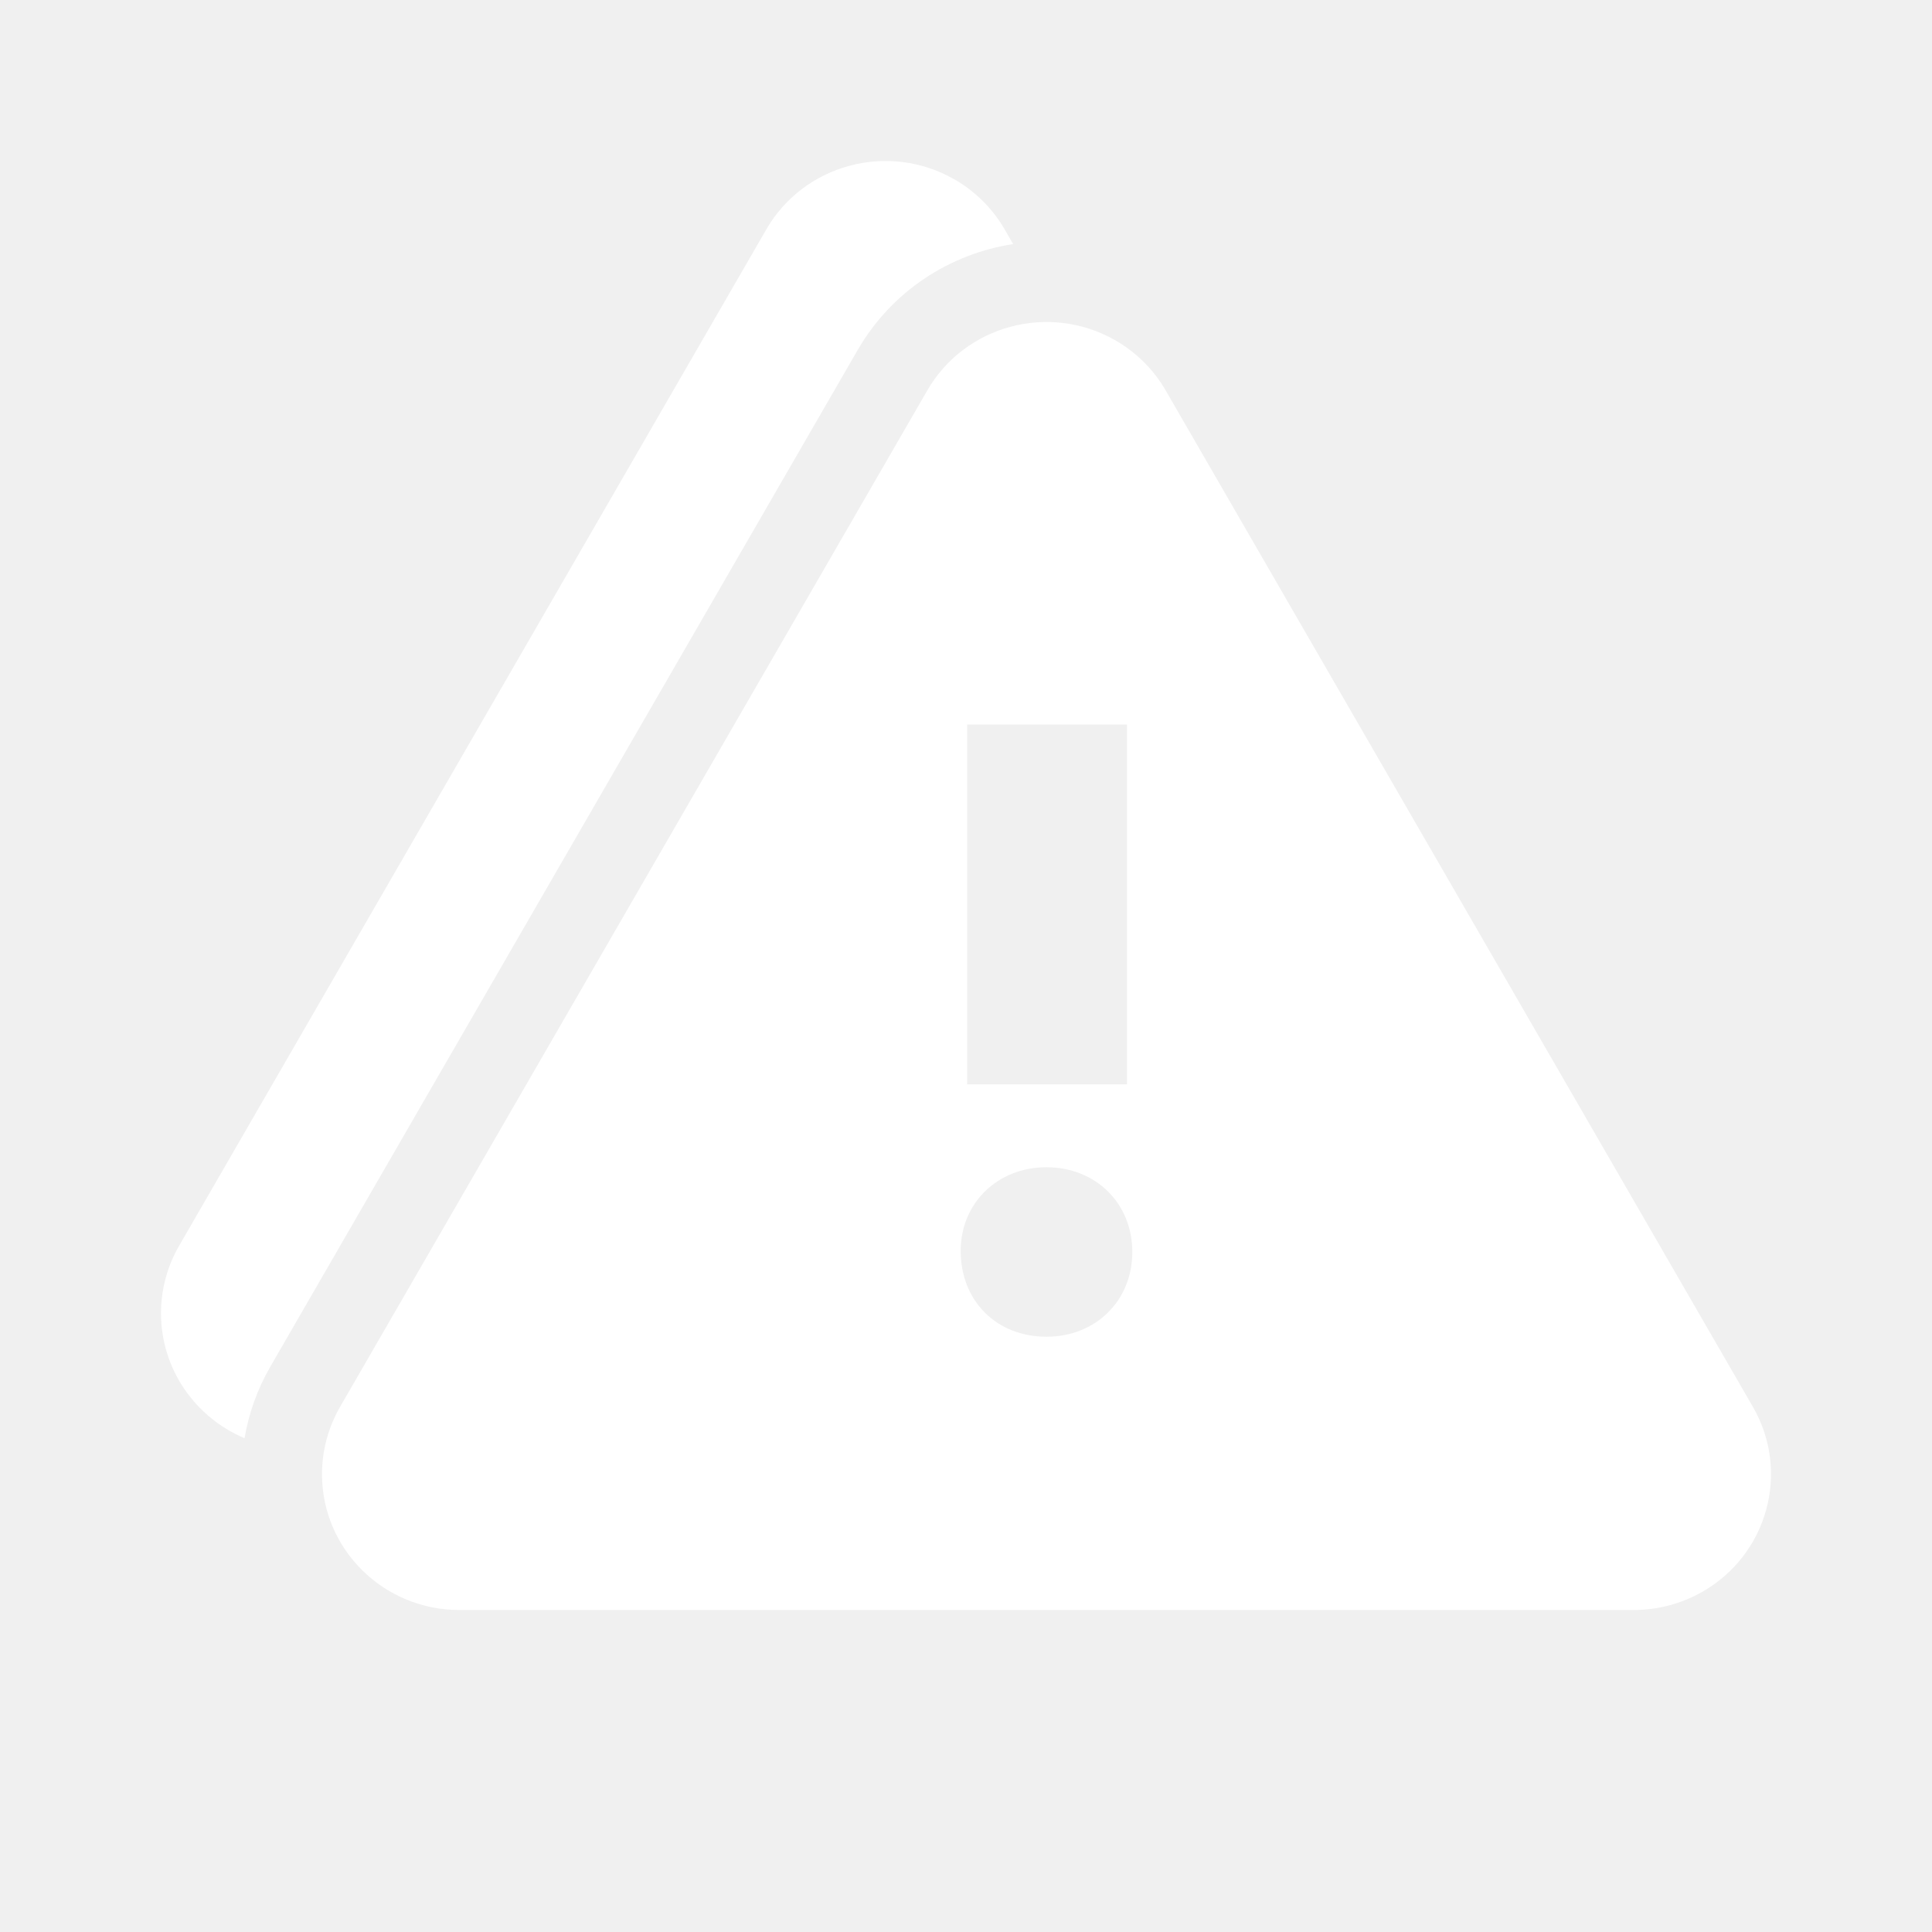
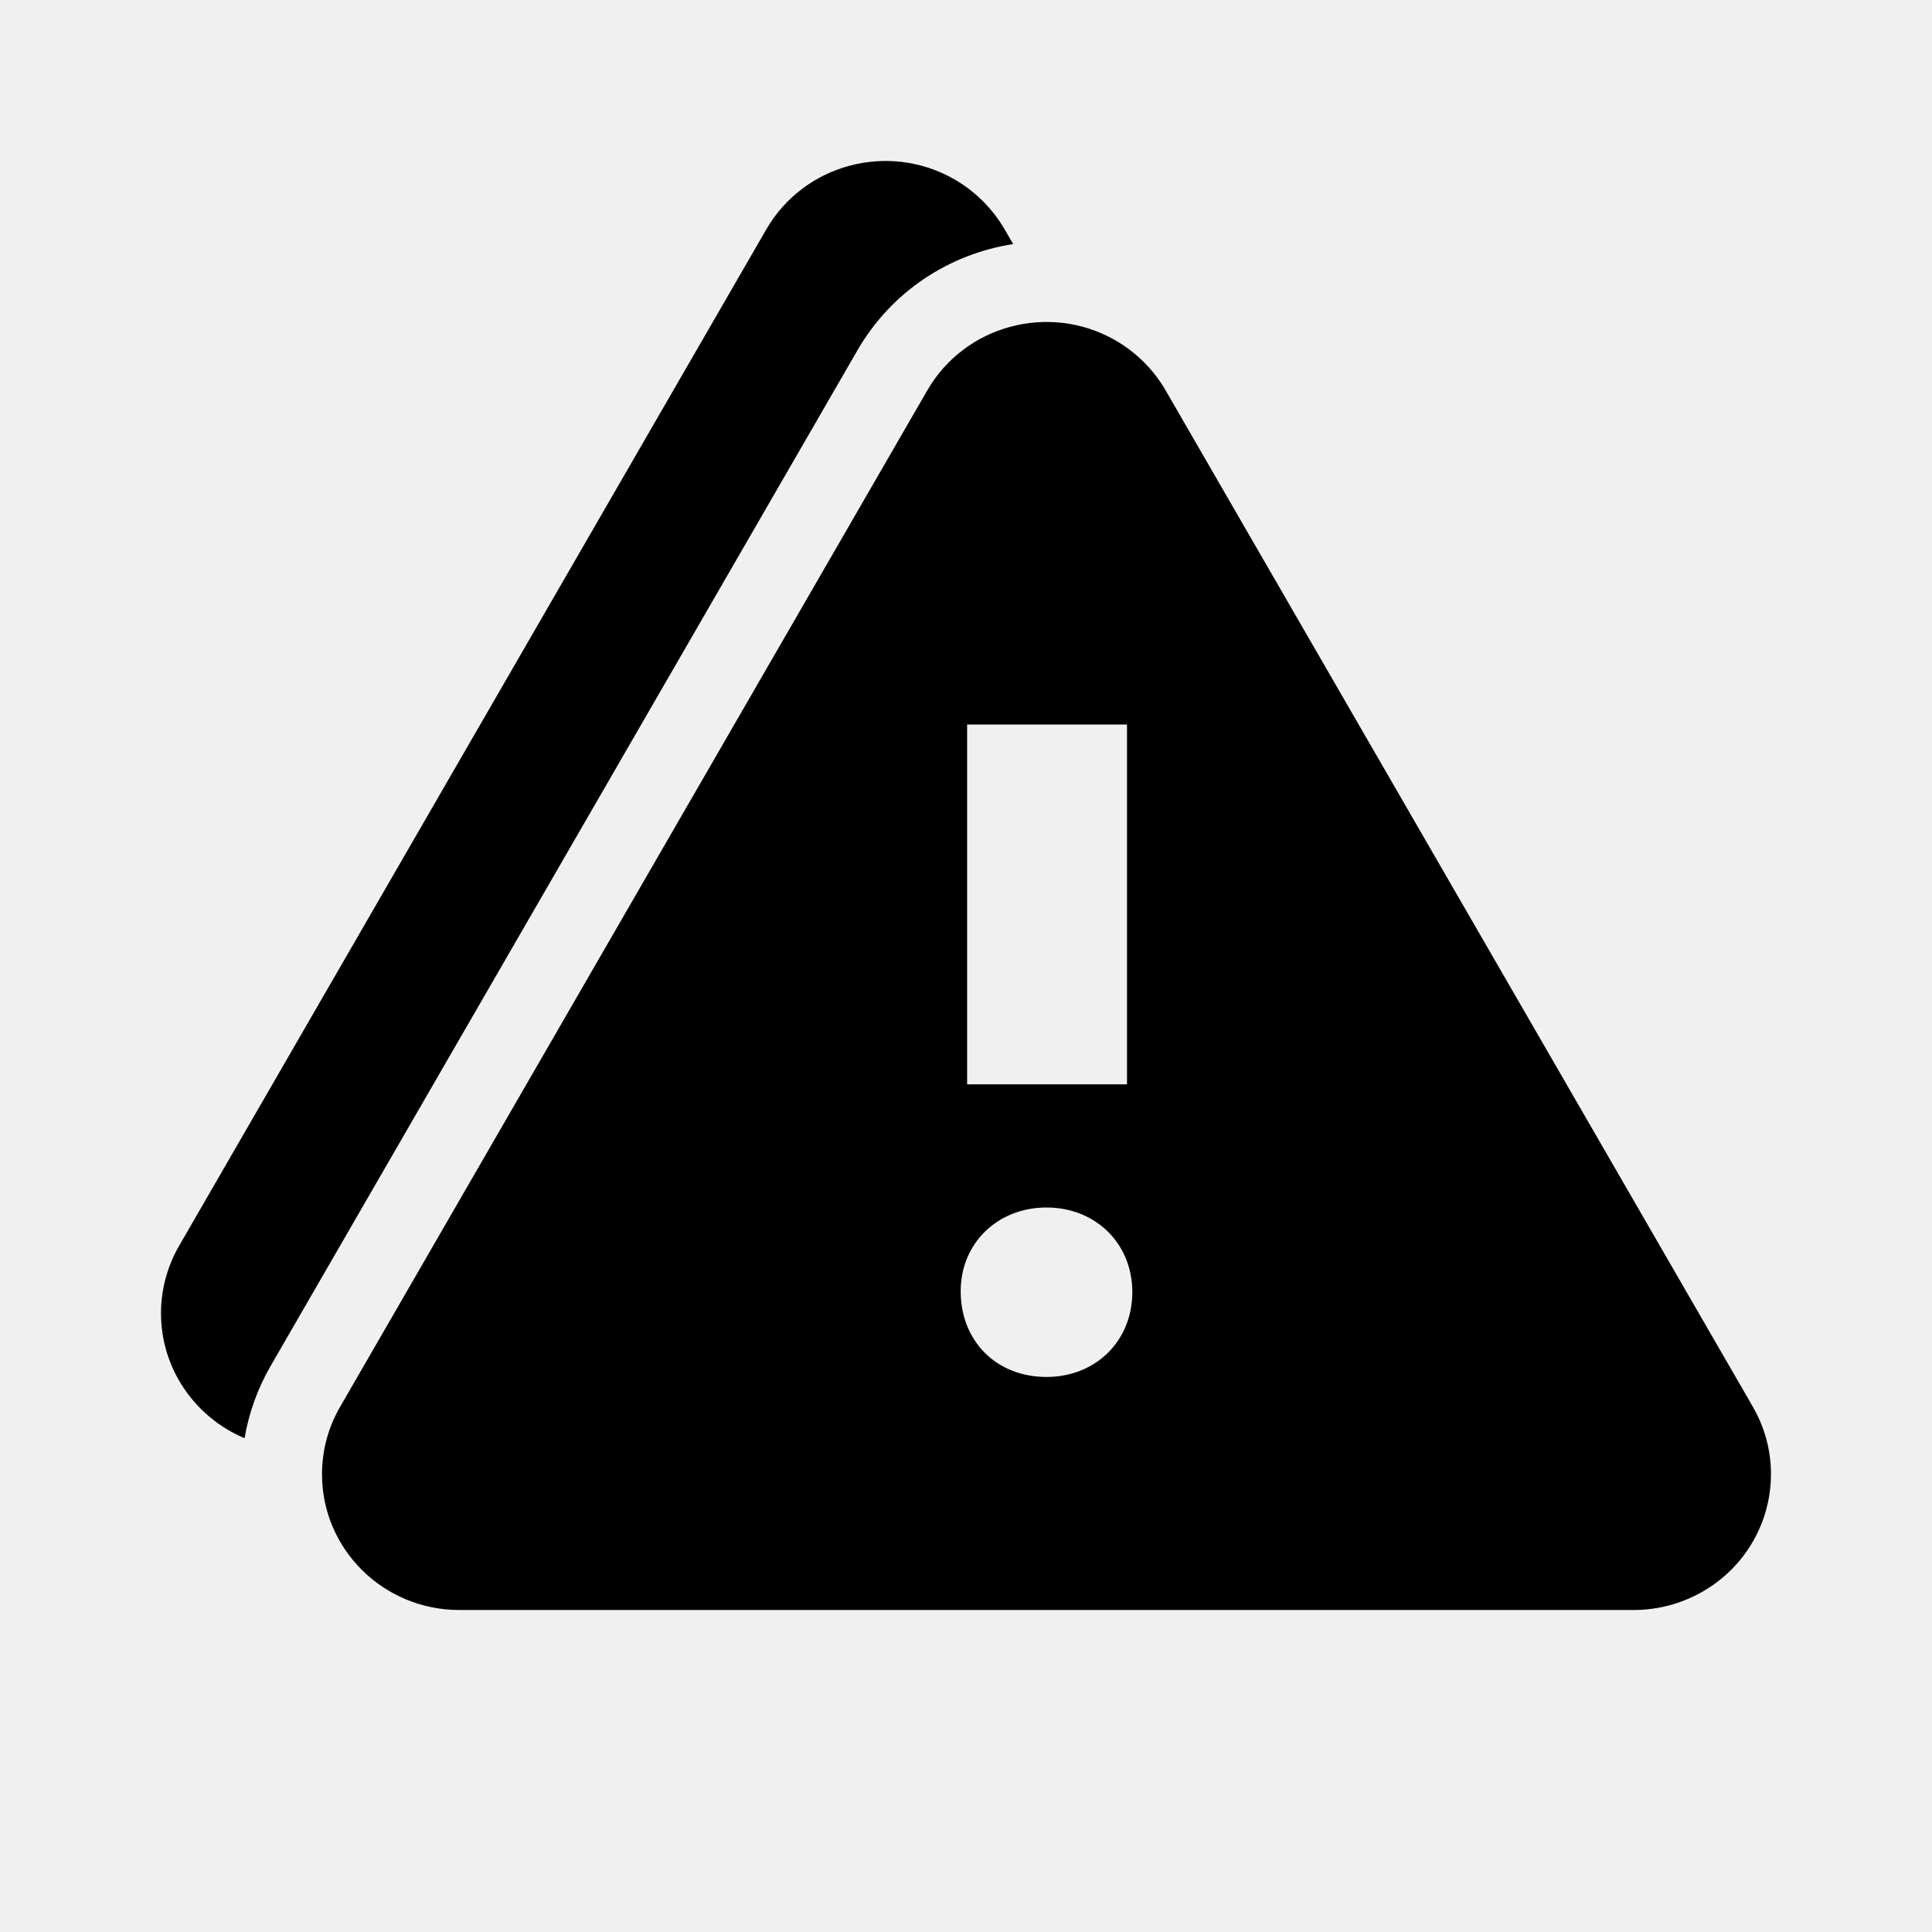
- <svg xmlns="http://www.w3.org/2000/svg" width="512" height="512" viewBox="0 0 512 512" fill="none">
-   <path fill-rule="evenodd" clip-rule="evenodd" d="M252.716 47.414C258.356 50.602 263.031 55.226 266.255 60.806L268.494 64.681C251.794 67.257 236.362 77.057 227.267 92.8L71.655 362.151C68.25 368.045 65.938 374.476 64.805 381.137C51.791 375.654 42.667 362.887 42.667 348.012C42.667 341.749 44.319 335.594 47.461 330.157L203.073 60.806C213.042 43.549 235.268 37.553 252.716 47.414ZM308.921 103.472C305.698 97.893 301.023 93.269 295.382 90.081C277.935 80.22 255.709 86.215 245.739 103.472L90.127 372.823C86.986 378.261 85.333 384.415 85.333 390.678C85.333 410.554 101.624 426.666 121.718 426.666H432.942C439.274 426.666 445.497 425.032 450.994 421.925C468.441 412.064 474.503 390.08 464.533 372.823L308.921 103.472ZM256.294 287.36H298.667V192H256.294V287.36ZM300.074 331.79C300.074 318.834 290.328 309.333 277.333 309.333C264.339 309.333 254.593 318.834 254.593 331.502C254.593 344.746 264.043 354.246 277.333 354.246C290.328 354.246 300.074 344.746 300.074 331.79Z" fill="white" />
+ <svg xmlns="http://www.w3.org/2000/svg" width="24" height="24" viewBox="0 0 24 24" fill="none">
+   <path d="M11.519 4.85C11.986 4.041 13.028 3.76 13.846 4.222C14.11 4.372 14.329 4.589 14.48 4.85L21.775 17.476C22.242 18.285 21.958 19.315 21.141 19.777C20.883 19.923 20.591 20 20.294 20H5.705C4.763 20 4 19.245 4 18.313C4 18.02 4.077 17.731 4.225 17.476L11.519 4.85ZM9.519 2.85C9.986 2.041 11.028 1.76 11.846 2.222C12.11 2.372 12.329 2.589 12.48 2.85L12.586 3.032C11.803 3.153 11.08 3.612 10.653 4.349L3.358 16.975C3.199 17.252 3.091 17.554 3.038 17.866C2.428 17.609 2 17.01 2 16.313C2 16.02 2.078 15.731 2.225 15.476L9.519 2.85ZM13 15C12.391 15 11.934 15.445 11.934 16.039C11.934 16.66 12.377 17.105 13 17.105C13.609 17.105 14.066 16.66 14.066 16.052C14.066 15.445 13.609 15 13 15ZM12.014 9V13.47H14V9H12.014Z" fill="black" />
</svg>
